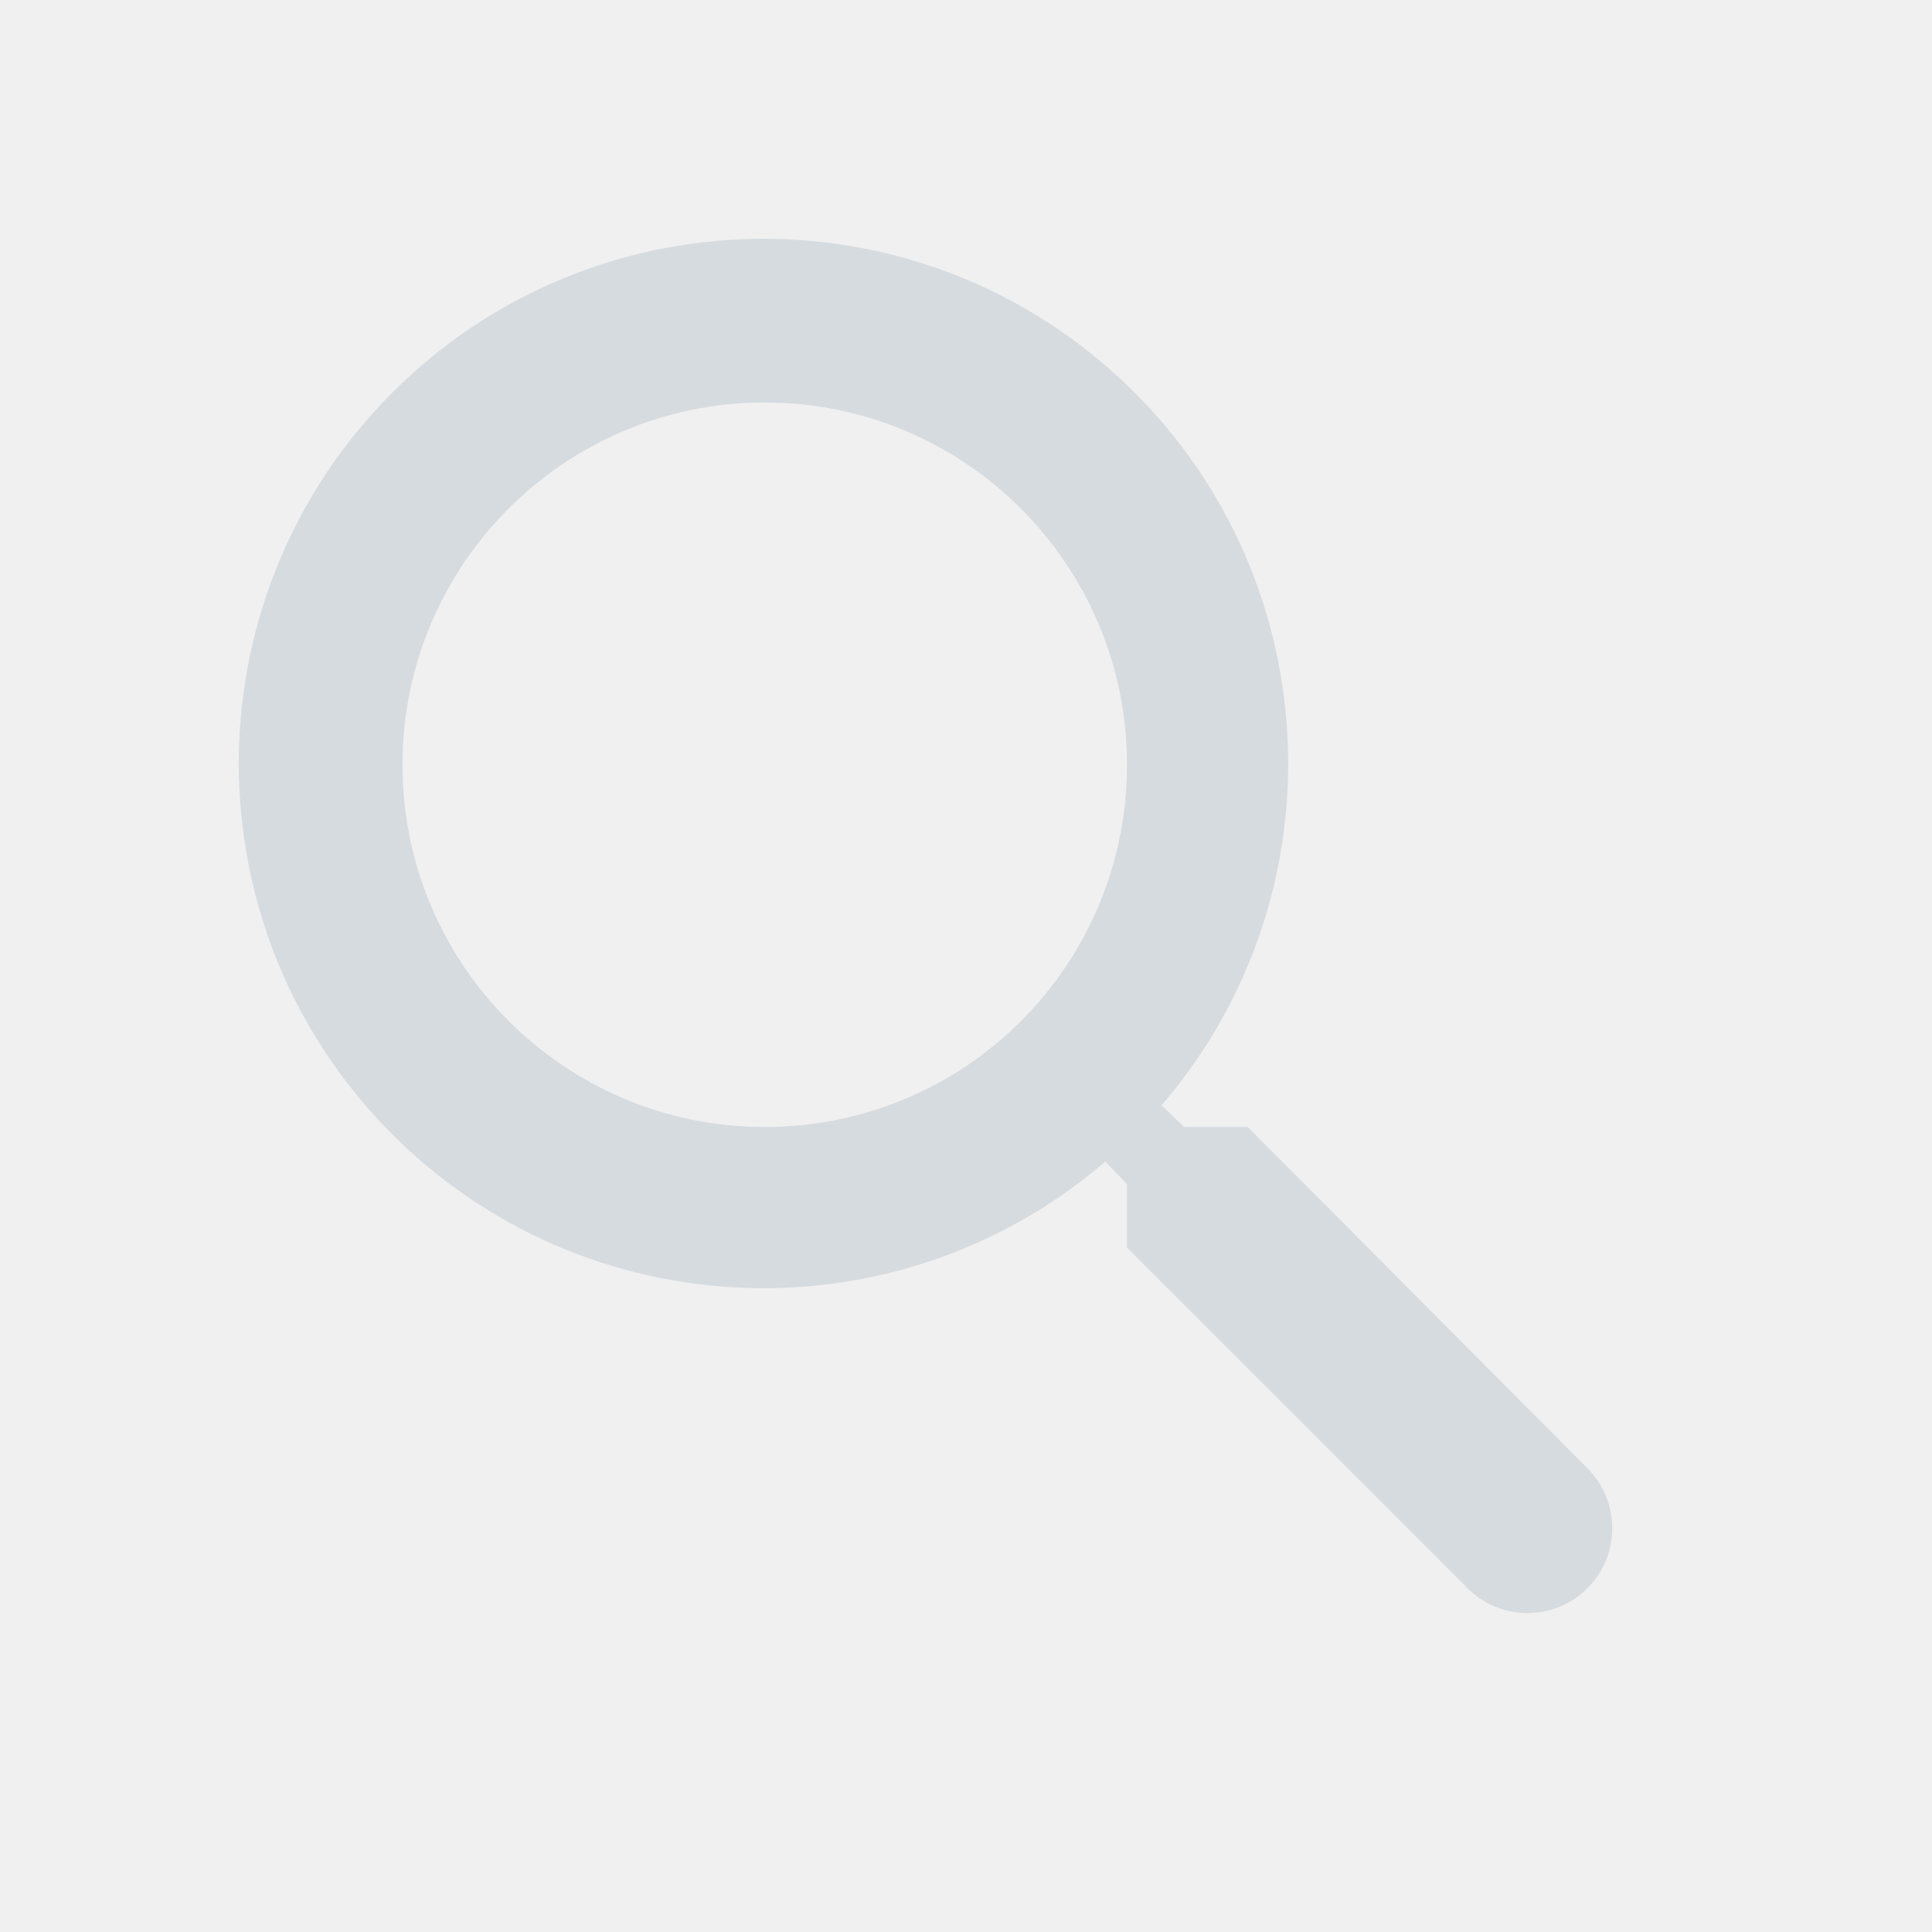
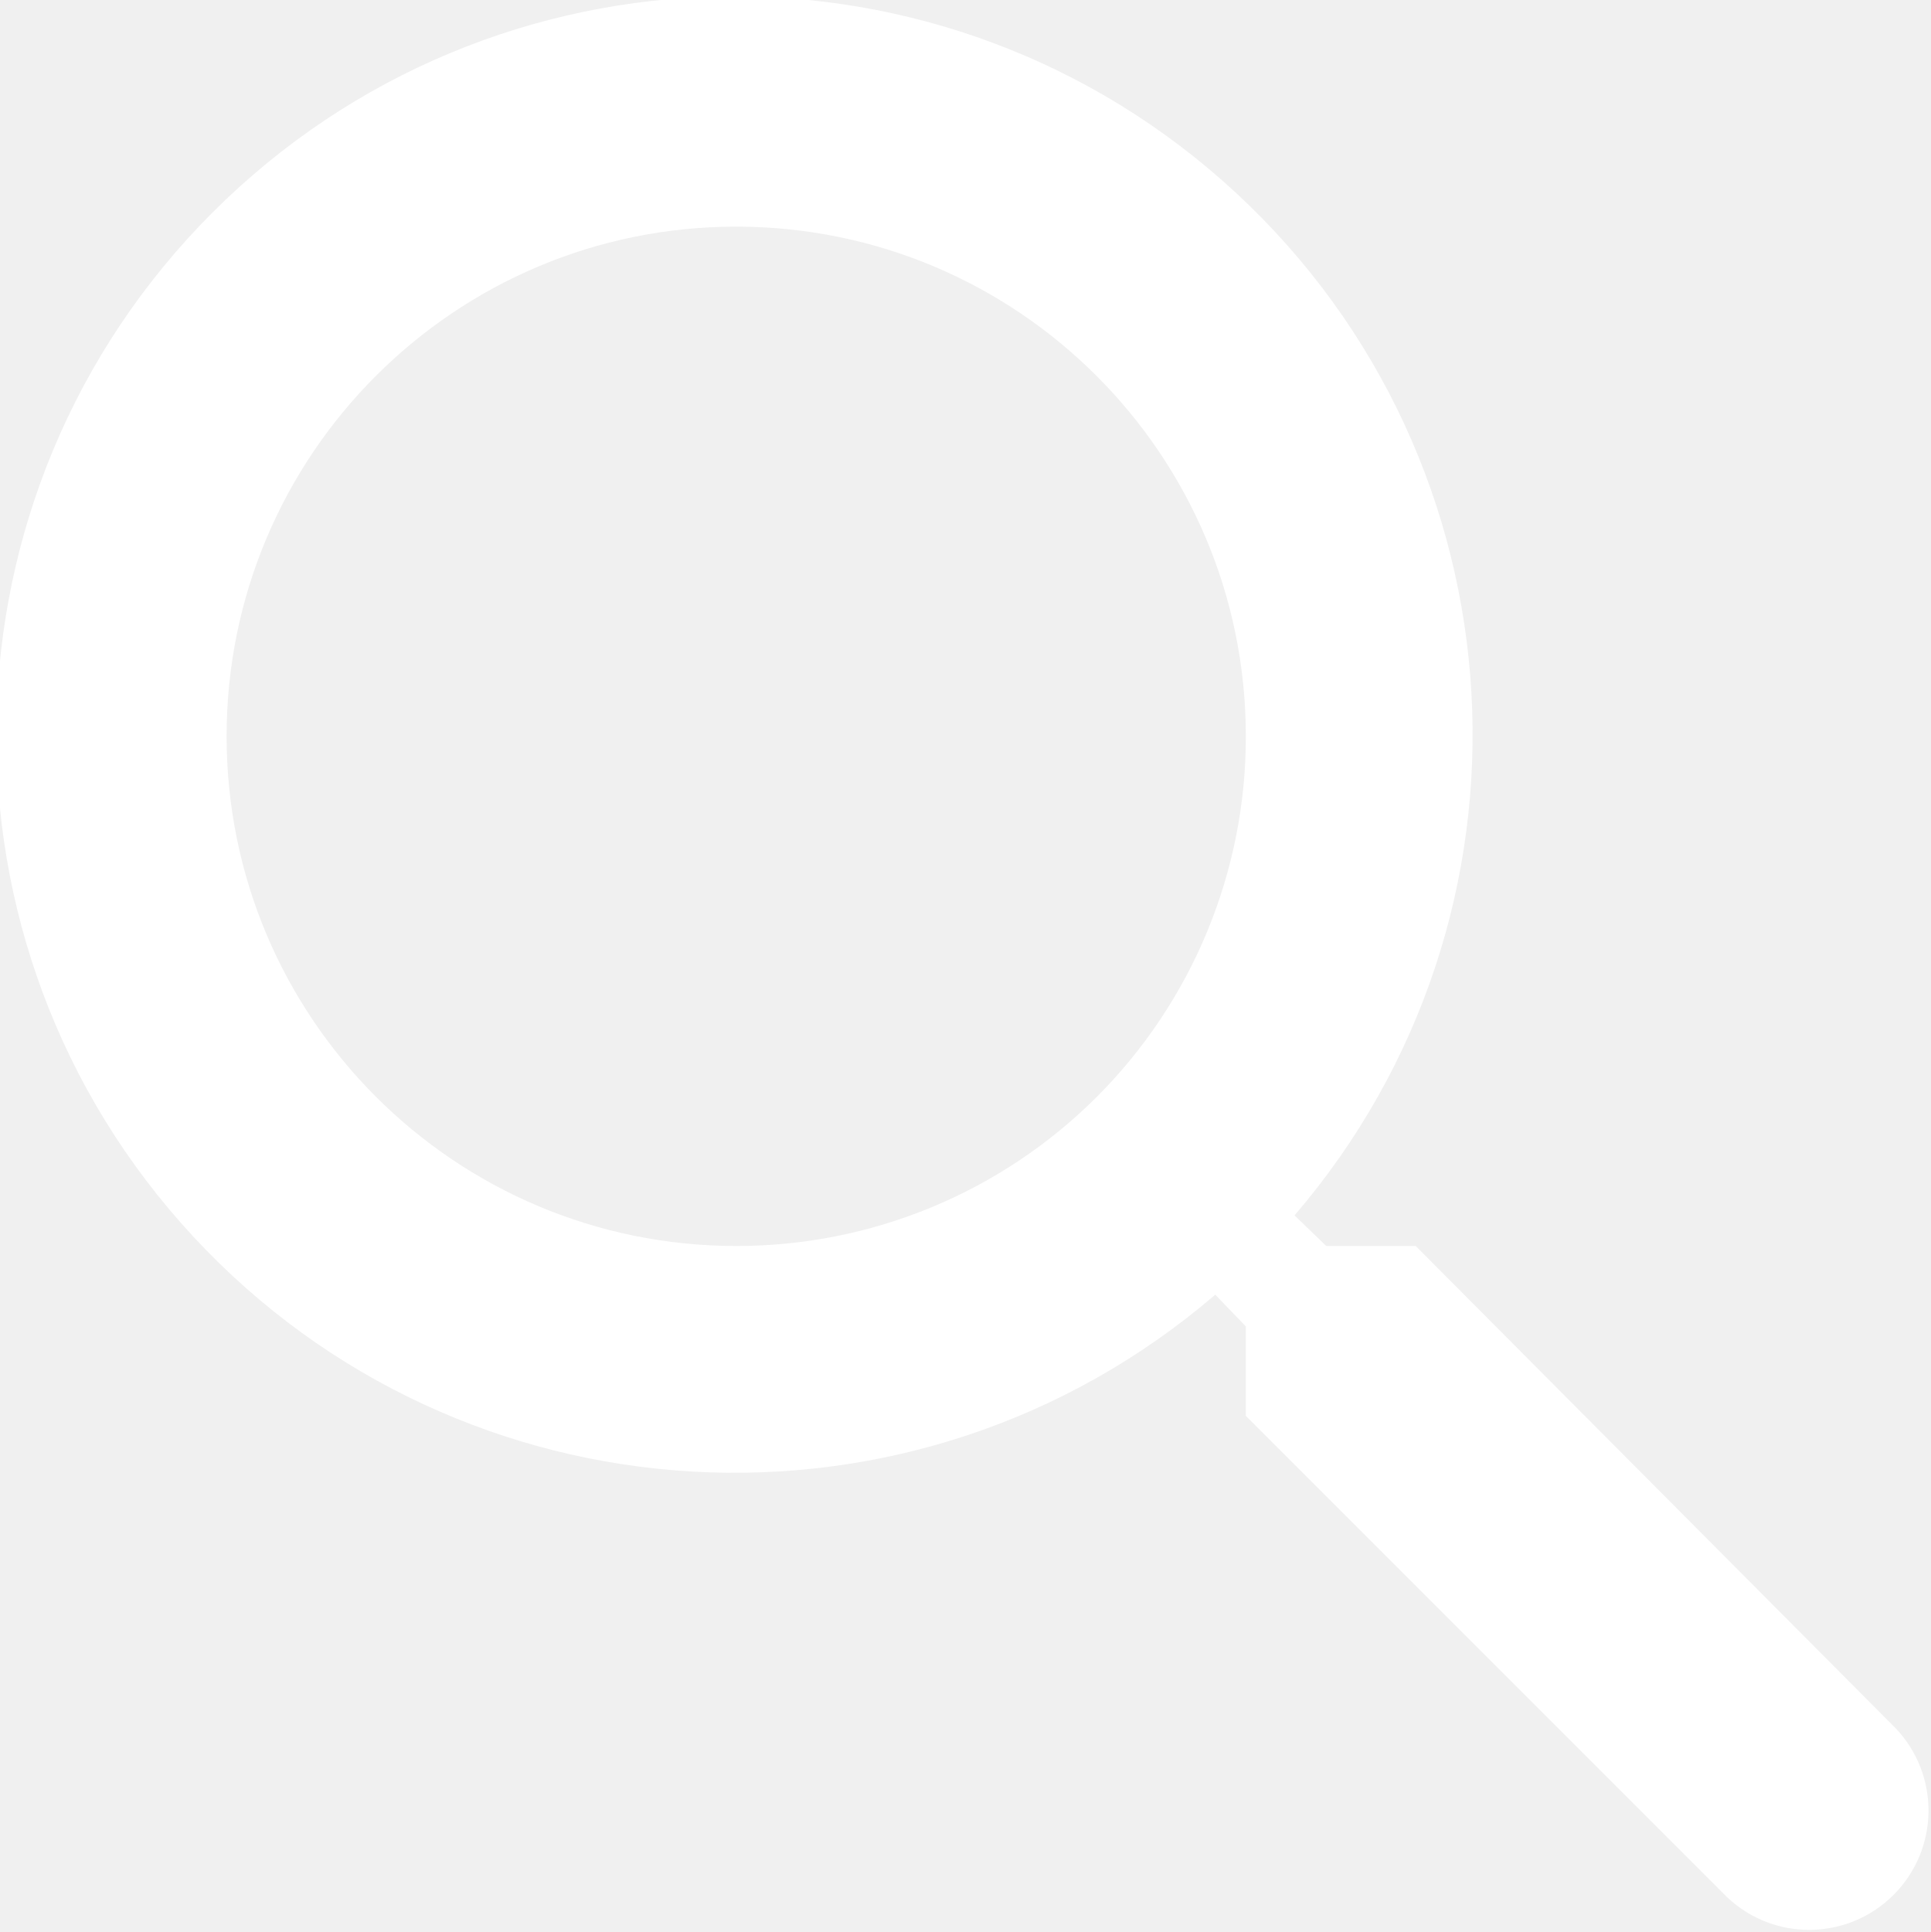
- <svg xmlns="http://www.w3.org/2000/svg" id="search-24px" width="24" height="24" viewBox="0 0 24 24">
-   <path id="Trazado_97" data-name="Trazado 97" d="M0,0H24V24H0Z" fill="none" />
-   <path id="Trazado_98" data-name="Trazado 98" d="M15.5,14h-.79l-.28-.27a6.518,6.518,0,1,0-.7.7l.27.28v.79l4.25,4.25a1.054,1.054,0,0,0,1.49-1.49Zm-6,0A4.5,4.5,0,1,1,14,9.5,4.494,4.494,0,0,1,9.5,14Z" fill="#d6dbdf" />
+ <svg xmlns="http://www.w3.org/2000/svg" width="17.048" height="17.058" viewBox="0 0 17.048 17.058">
+   <path id="Trazado_14796" data-name="Trazado 14796" d="M15.5,14h-.79l-.28-.27a6.518,6.518,0,1,0-.7.7l.27.28v.79l4.25,4.25a1.054,1.054,0,0,0,1.49-1.49Zm-6,0A4.5,4.5,0,1,1,14,9.5,4.494,4.494,0,0,1,9.5,14Z" transform="translate(-2.999 -2.999)" fill="#fff" />
</svg>
